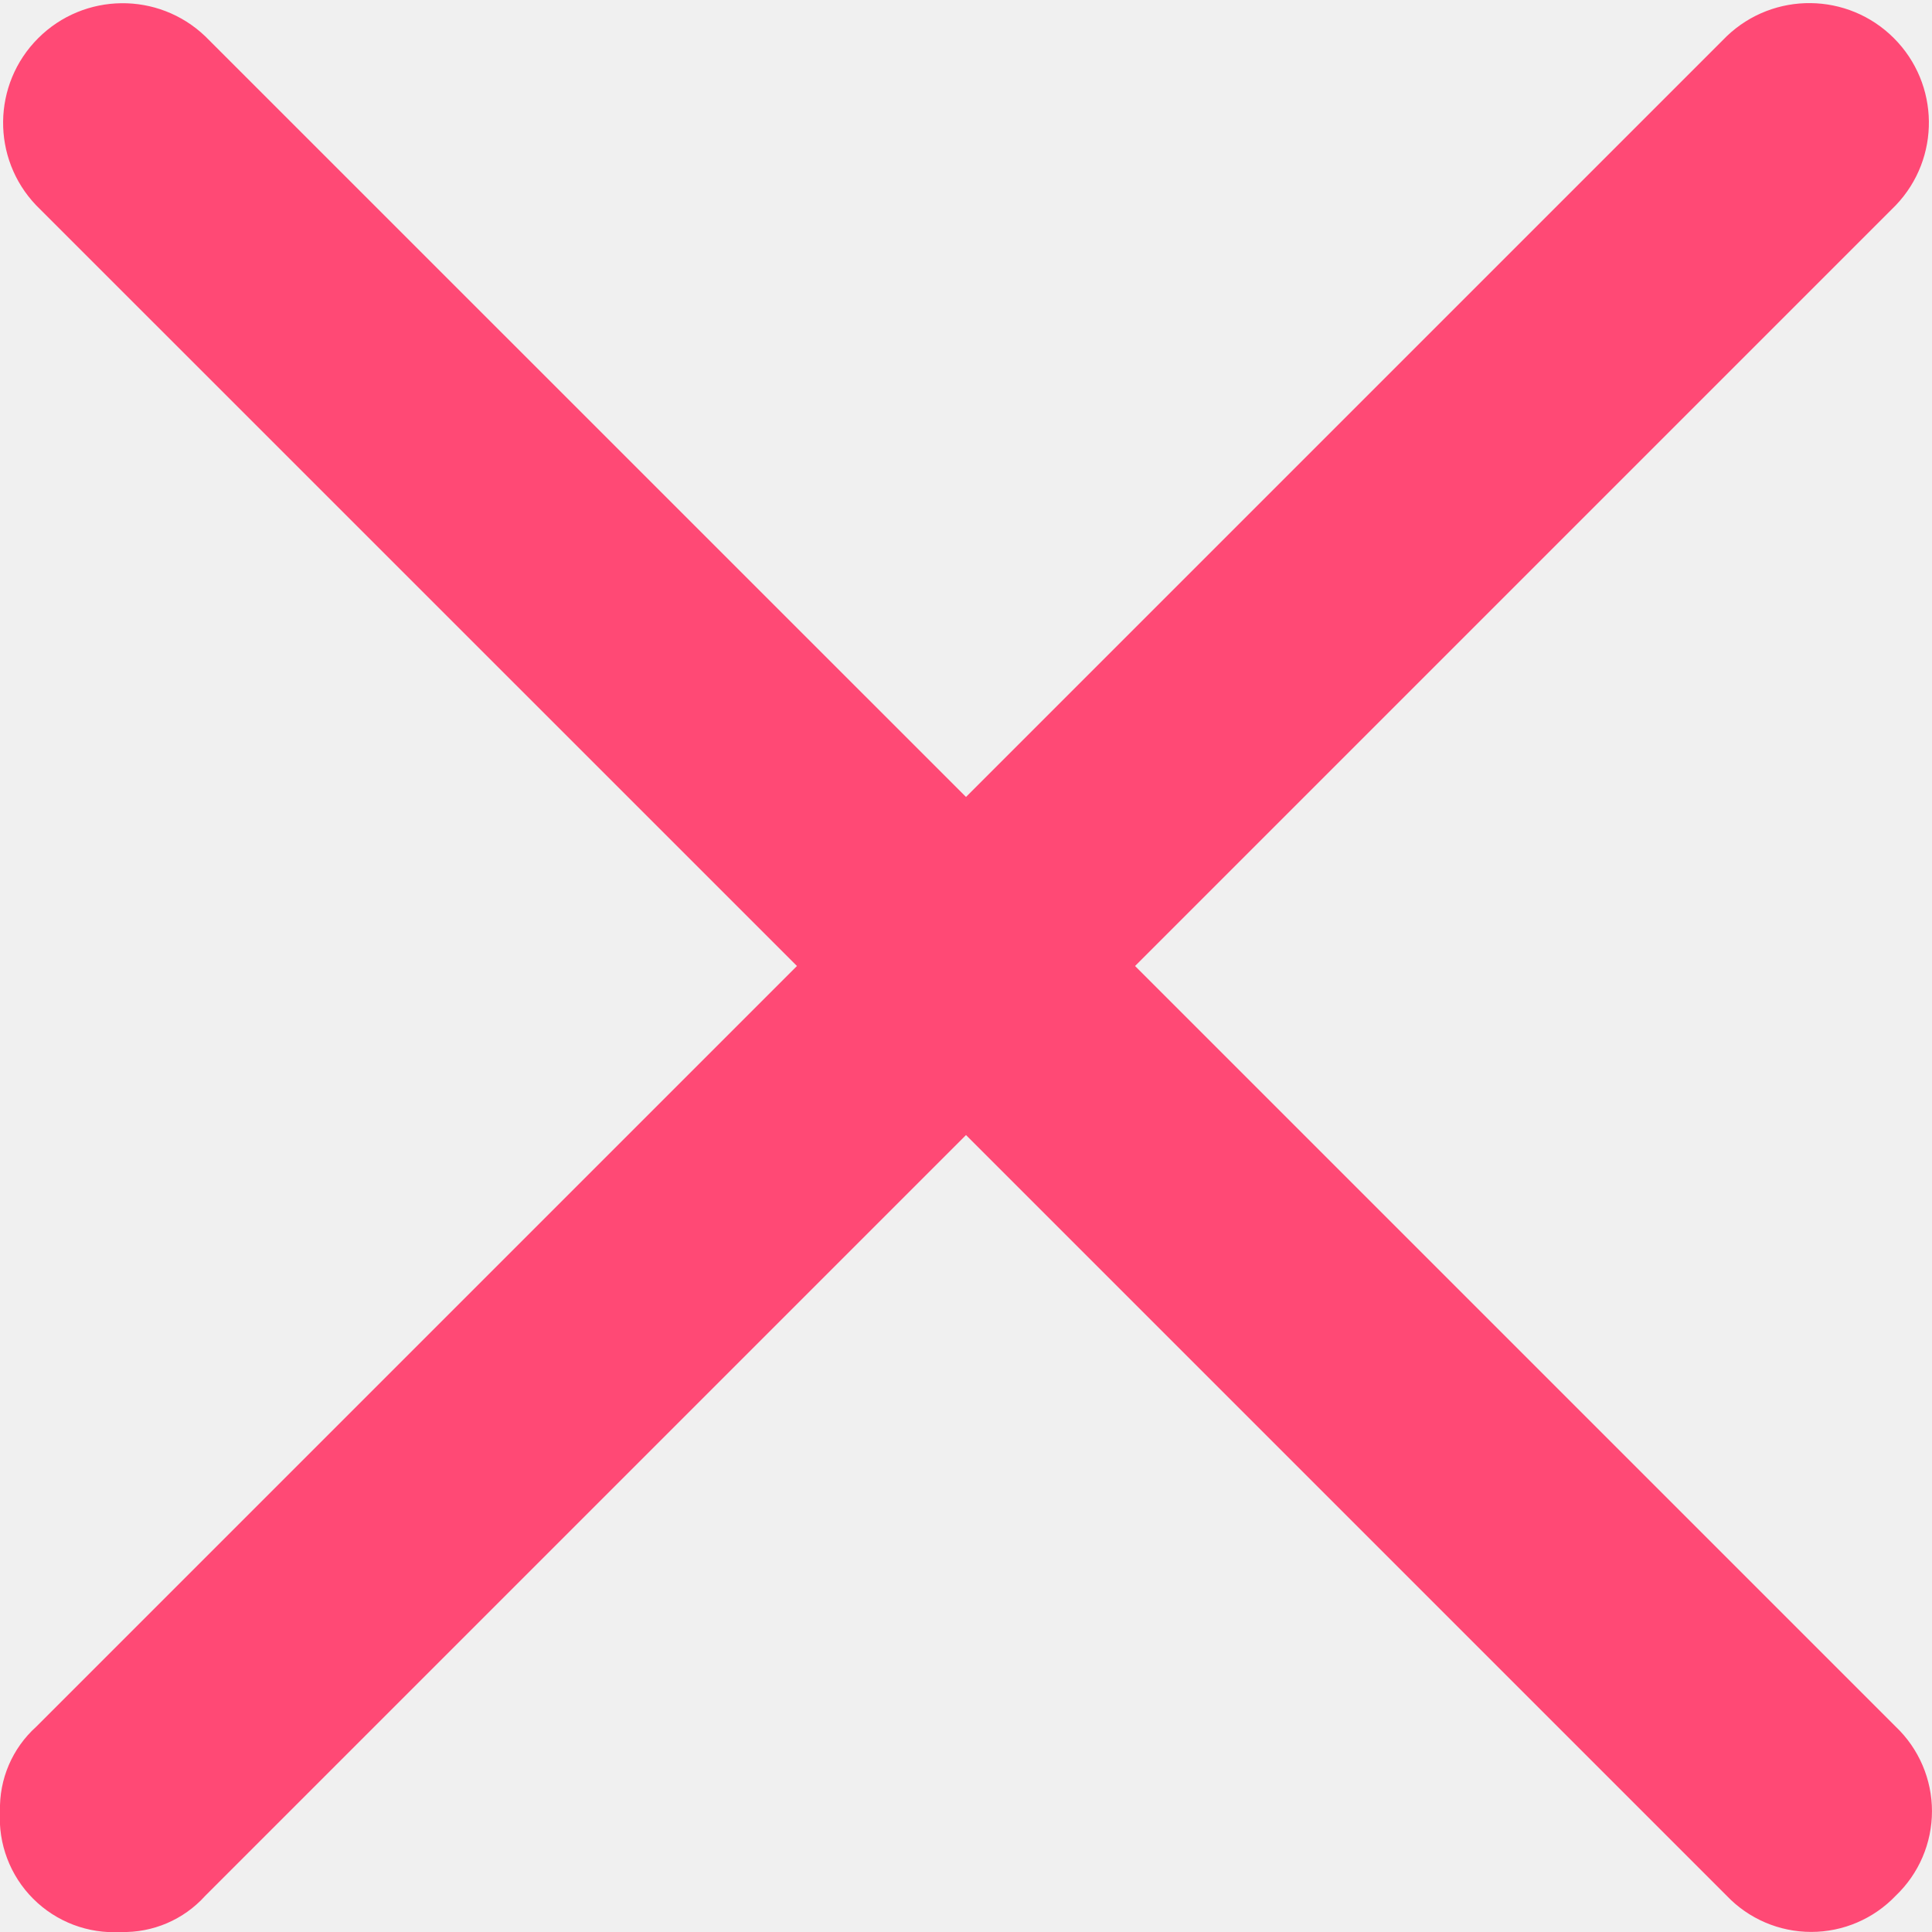
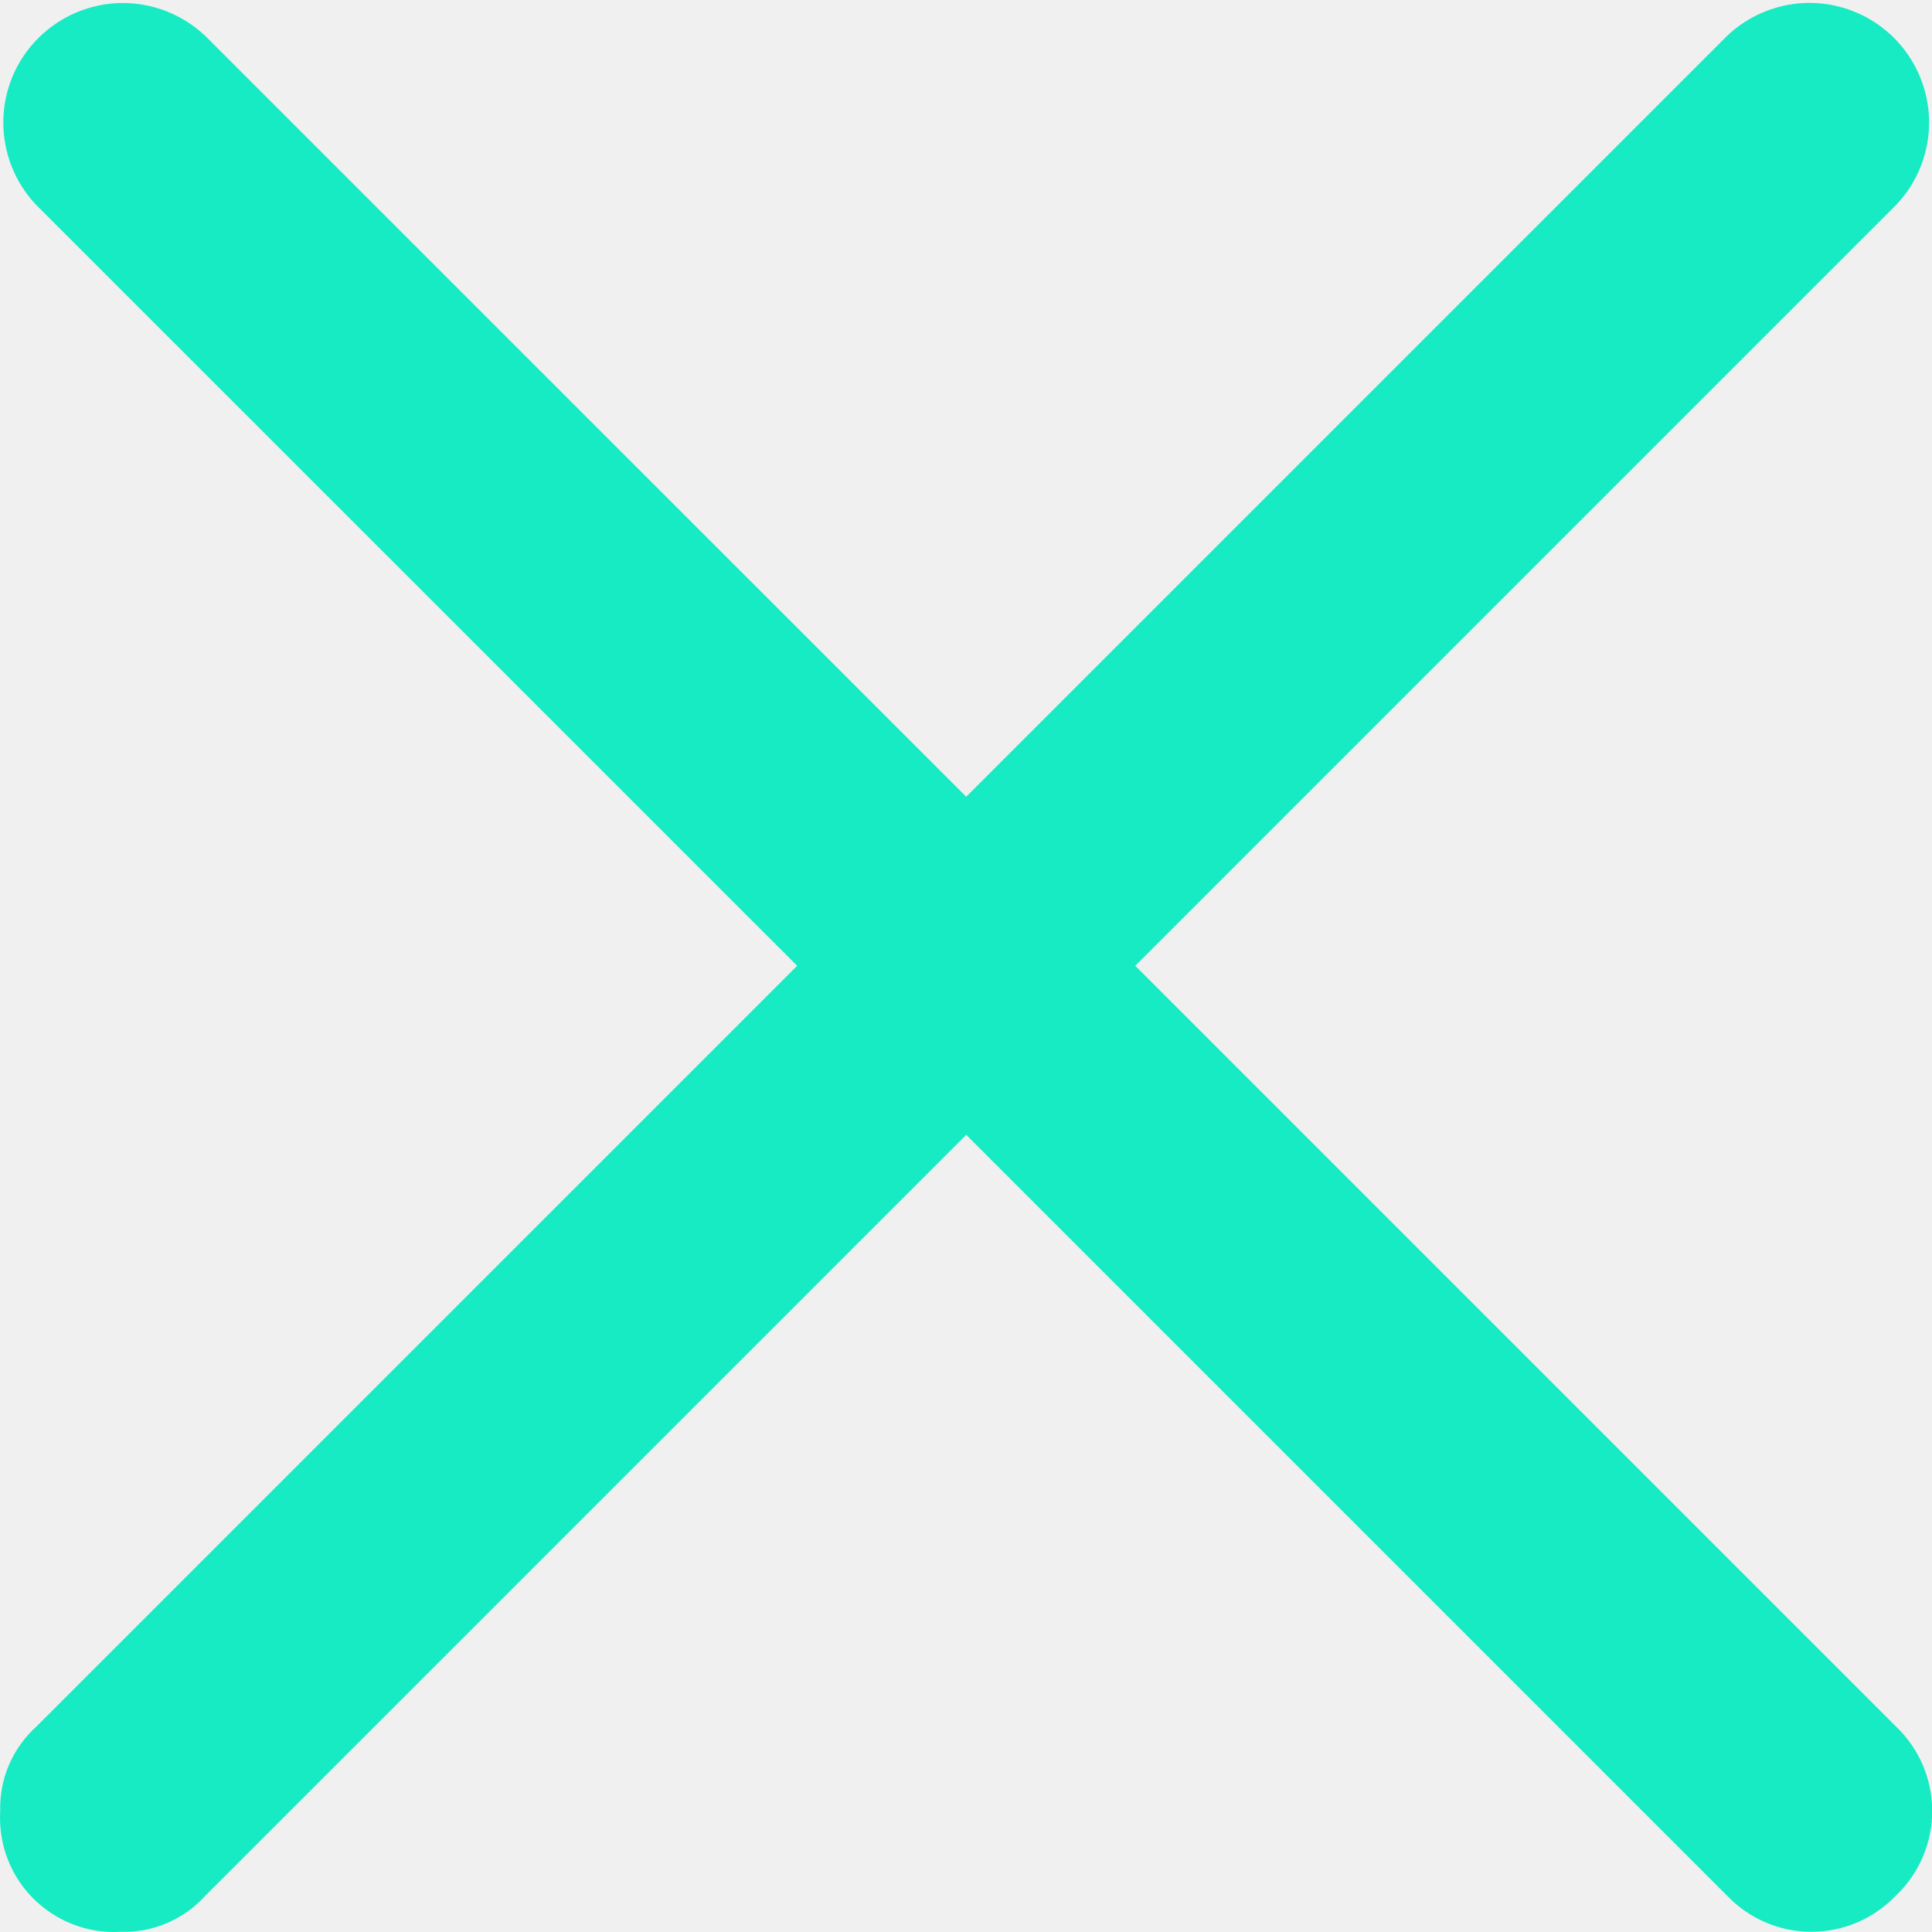
- <svg xmlns="http://www.w3.org/2000/svg" width="18" height="18" viewBox="0 0 18 18">
-   <path id="_9ca1ebc695b5f509e80555d259dbb4b7" data-name="9ca1ebc695b5f509e80555d259dbb4b7" d="M14.575,13l7.088-7.088a1.114,1.114,0,0,0-1.575-1.575L13,11.425,5.912,4.338A1.114,1.114,0,0,0,4.337,5.913L11.425,13,4.338,20.087A1.021,1.021,0,0,0,4,20.875,1.063,1.063,0,0,0,5.125,22a1.021,1.021,0,0,0,.787-.337L13,14.575l7.087,7.087a1.088,1.088,0,0,0,1.575,0,1.087,1.087,0,0,0,0-1.575Z" transform="translate(-4 -4)" fill="#ff4975" />
+ <svg xmlns="http://www.w3.org/2000/svg" width="18" height="18" viewBox="0 0 18 18" fill="none">
+   <g clip-path="url(#clip0_875_11635)">
+     <path d="M10.577 8.998L17.665 1.91C17.866 1.7 17.976 1.419 17.973 1.128C17.969 0.837 17.852 0.559 17.647 0.354C17.441 0.148 17.163 0.031 16.872 0.027C16.581 0.024 16.3 0.135 16.09 0.335L9.002 7.423L1.914 0.336C1.703 0.136 1.423 0.025 1.132 0.028C0.841 0.032 0.563 0.149 0.357 0.355C0.151 0.56 0.034 0.838 0.031 1.129C0.028 1.42 0.138 1.701 0.339 1.911L7.427 8.998L0.34 16.085C0.23 16.184 0.143 16.306 0.084 16.442C0.026 16.578 -0.002 16.725 0.002 16.873C-0.007 17.023 0.016 17.174 0.069 17.314C0.122 17.455 0.205 17.583 0.311 17.689C0.418 17.795 0.545 17.878 0.686 17.931C0.827 17.985 0.977 18.007 1.127 17.998C1.275 18.003 1.422 17.974 1.557 17.916C1.693 17.858 1.815 17.771 1.914 17.661L9.002 10.573L16.089 17.66C16.191 17.767 16.313 17.852 16.448 17.91C16.583 17.968 16.729 17.998 16.876 17.998C17.024 17.998 17.169 17.968 17.305 17.91C17.44 17.852 17.562 17.767 17.664 17.66C17.771 17.559 17.856 17.437 17.914 17.301C17.972 17.166 18.002 17.02 18.002 16.873C18.002 16.726 17.972 16.58 17.914 16.444C17.856 16.309 17.771 16.187 17.664 16.085L10.577 8.998Z" fill="#16EBC3" />
+   </g>
+   <defs>
+     <clipPath id="clip0_875_11635">
+       <rect width="18" height="18" fill="white" />
+     </clipPath>
+   </defs>
</svg>
